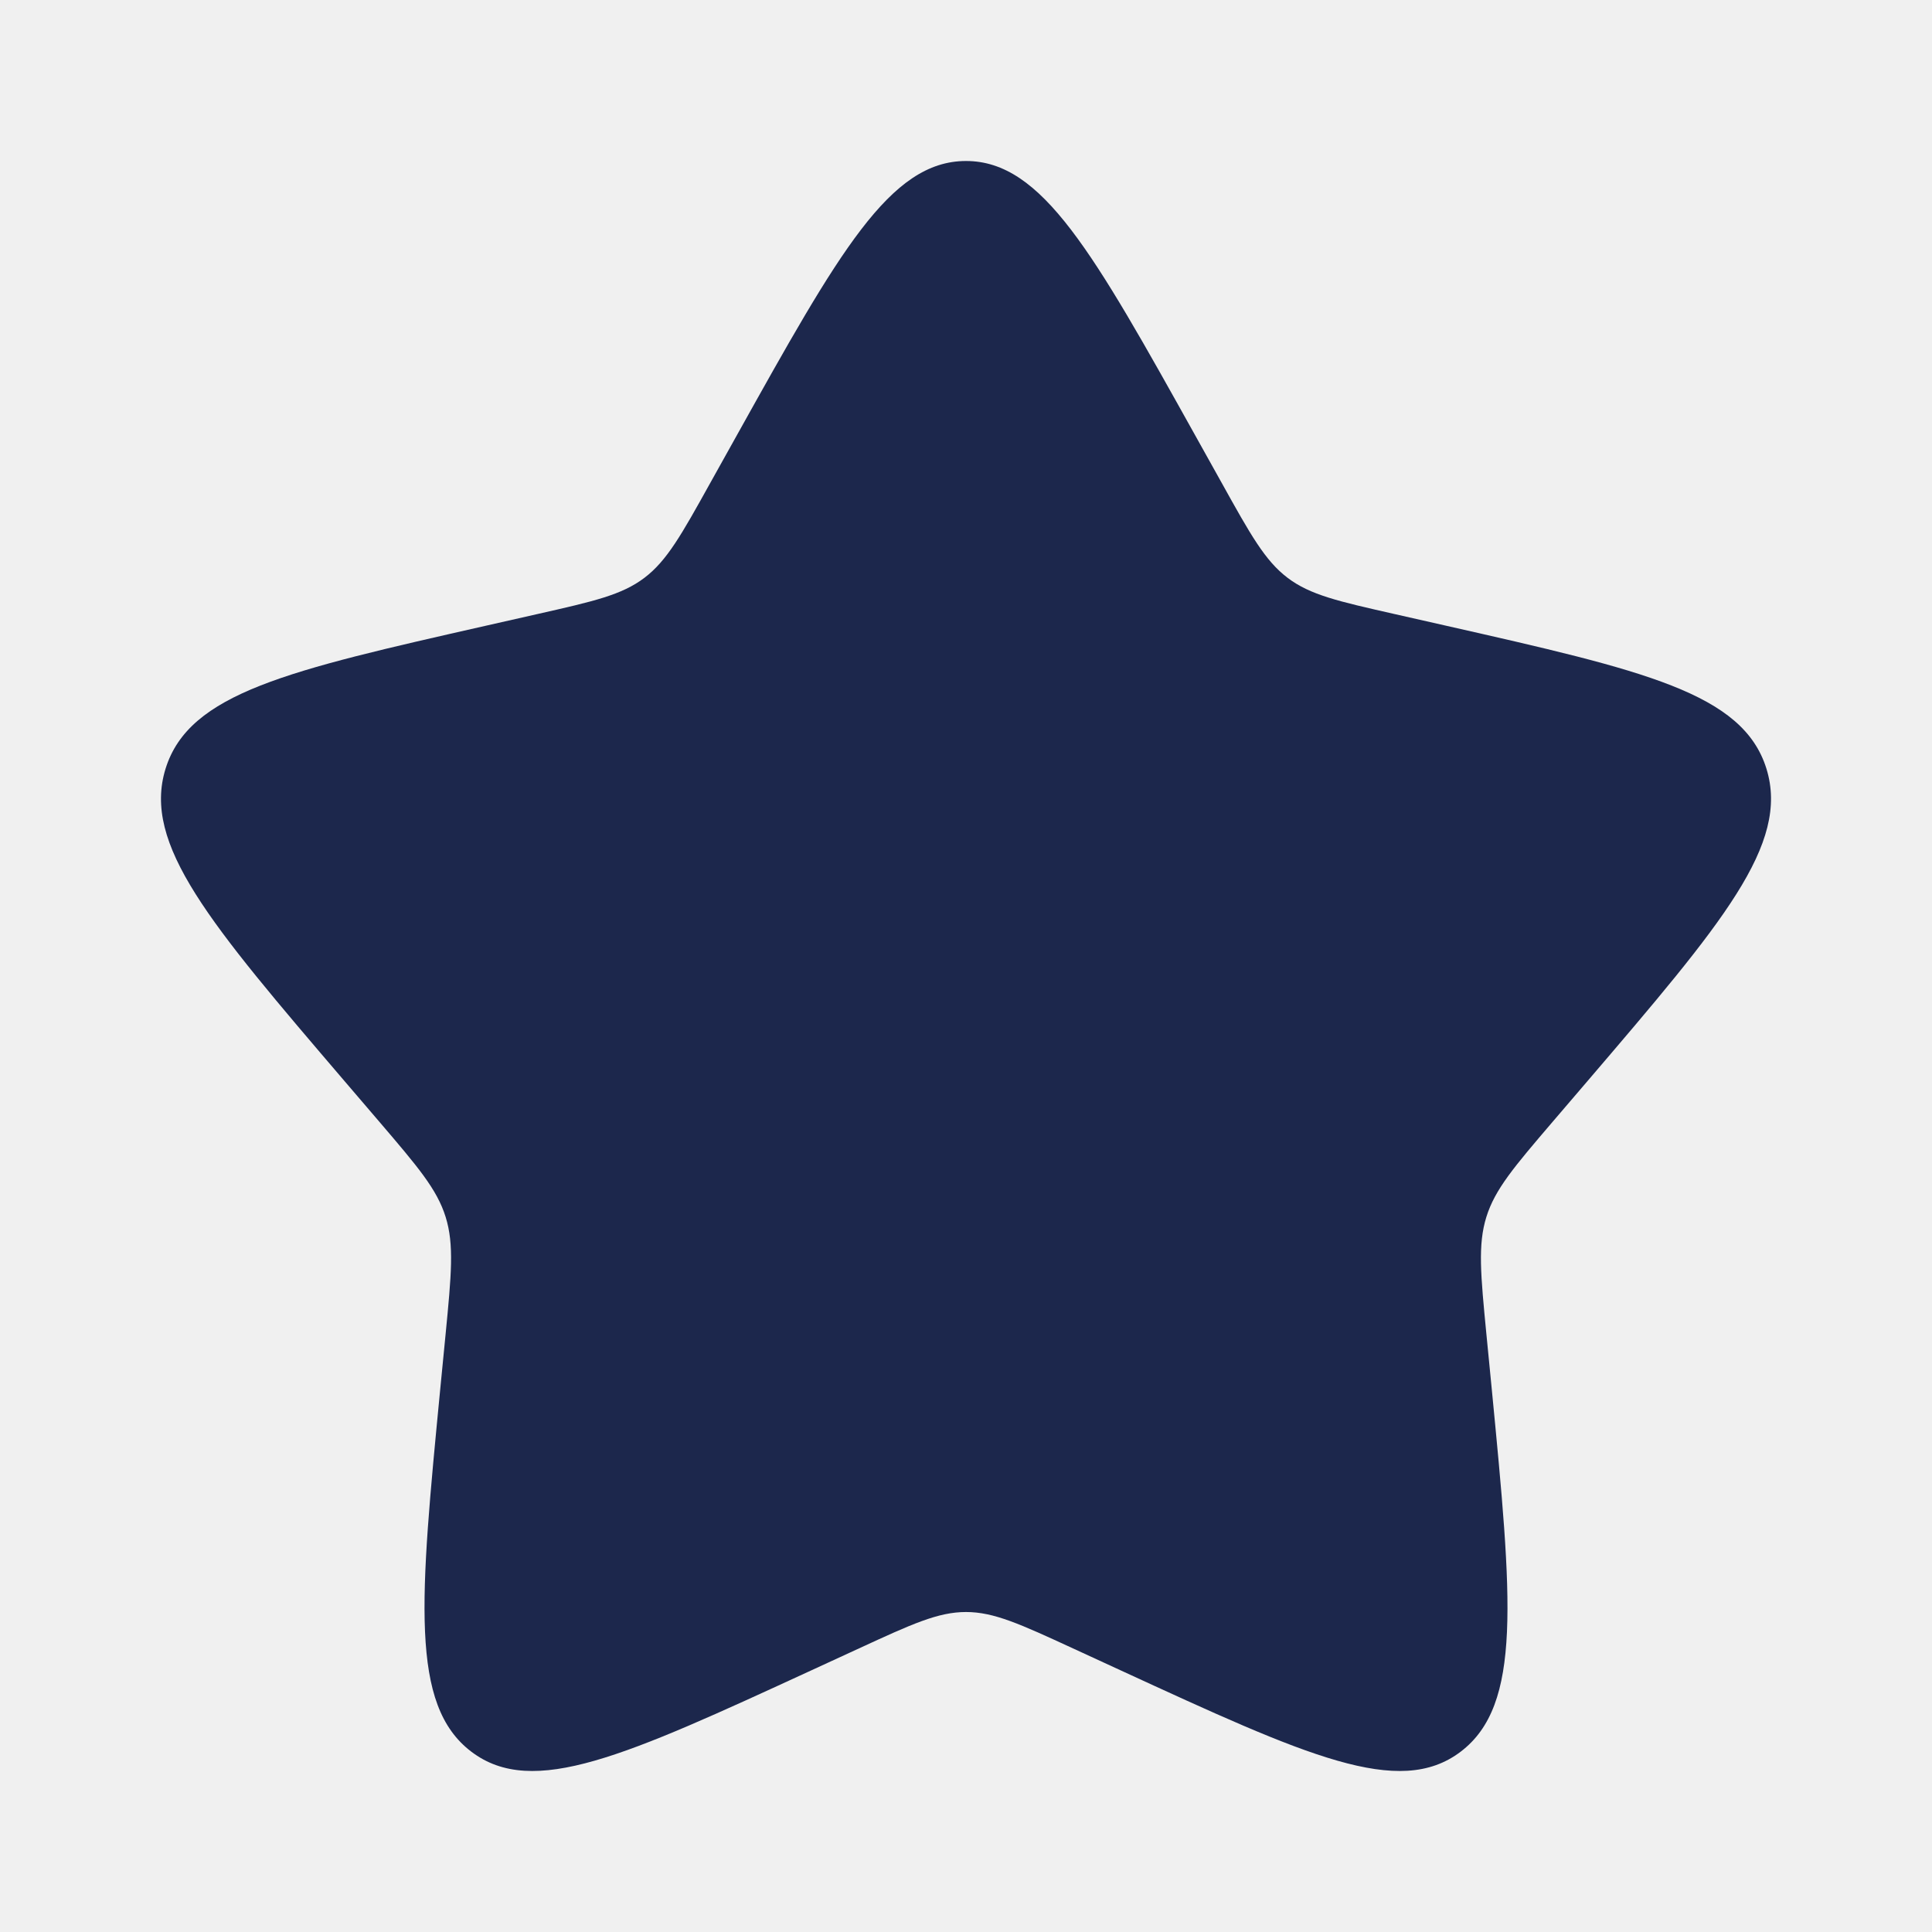
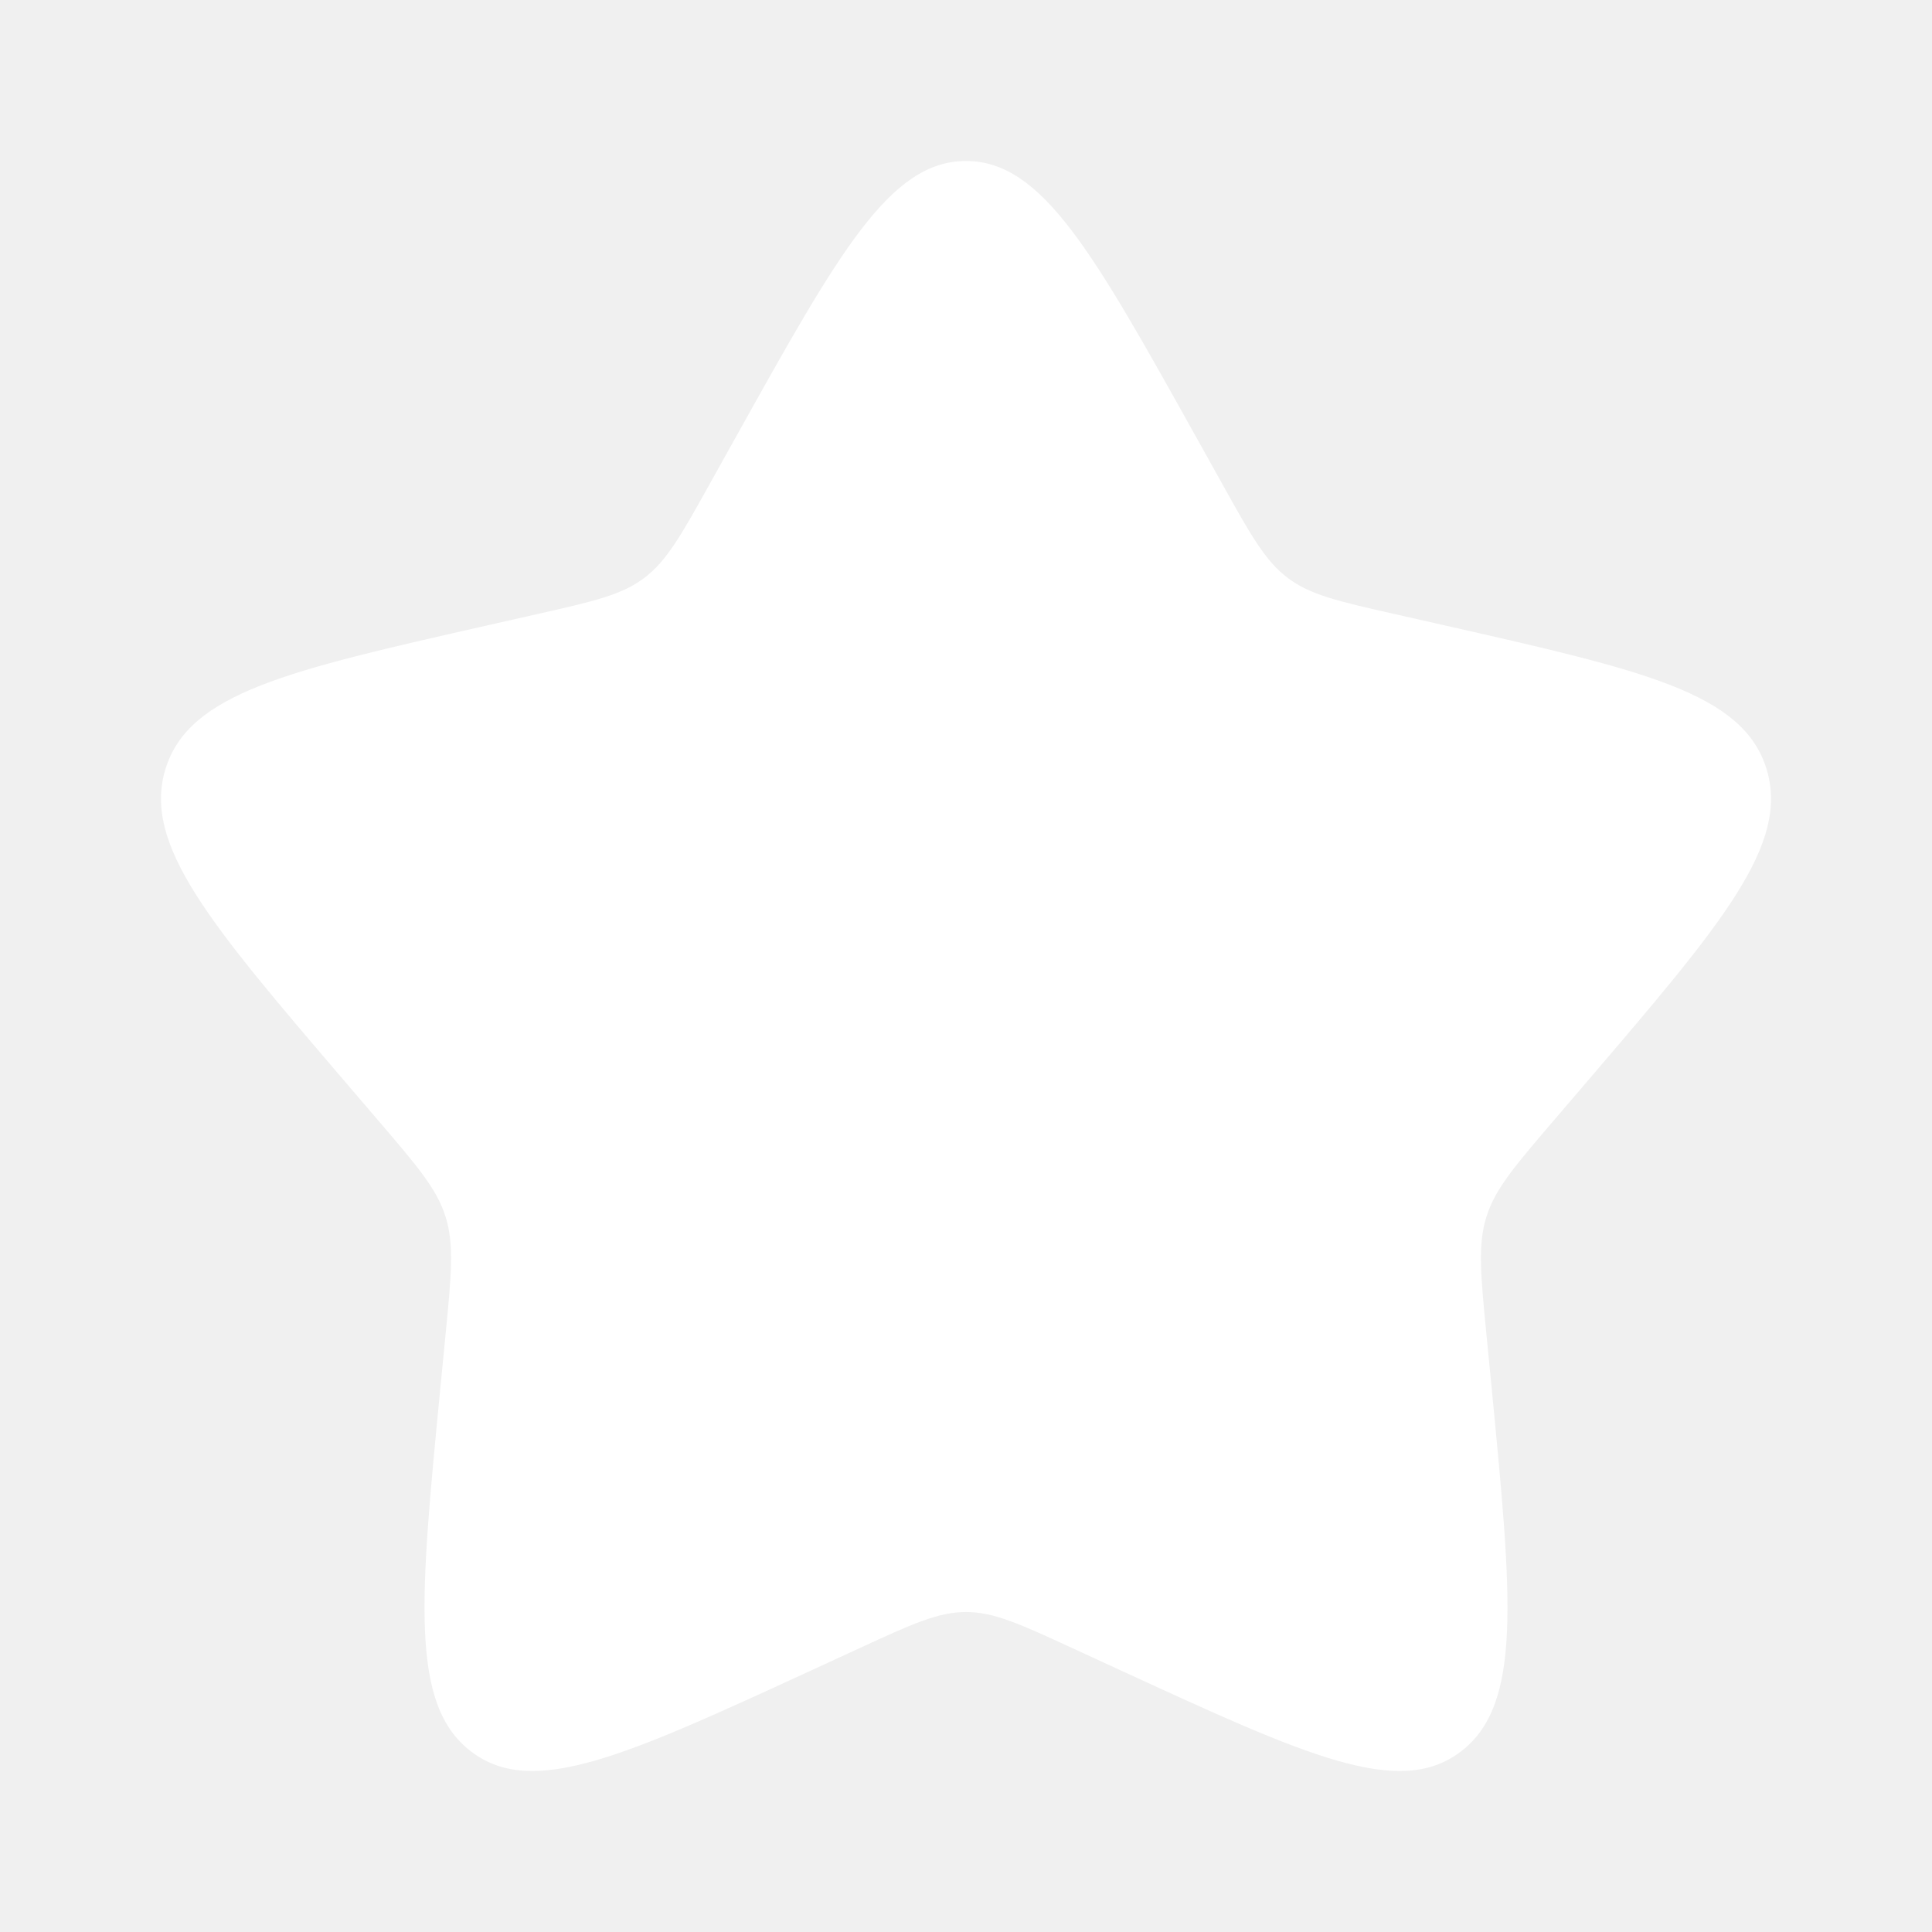
<svg xmlns="http://www.w3.org/2000/svg" width="800px" height="800px" viewBox="0 0 24 24" fill="none">
-   <path d="M9.153 5.408C10.42 3.136 11.053 2 12 2C12.947 2 13.58 3.136 14.847 5.408L15.175 5.996C15.534 6.642 15.714 6.965 15.995 7.178C16.276 7.391 16.625 7.47 17.324 7.628L17.96 7.772C20.42 8.329 21.65 8.607 21.943 9.548C22.235 10.489 21.397 11.469 19.72 13.43L19.286 13.937C18.81 14.494 18.571 14.773 18.464 15.118C18.357 15.462 18.393 15.834 18.465 16.578L18.531 17.254C18.784 19.871 18.911 21.179 18.145 21.76C17.379 22.342 16.227 21.811 13.924 20.751L13.329 20.477C12.674 20.175 12.347 20.025 12 20.025C11.653 20.025 11.326 20.175 10.671 20.477L10.076 20.751C7.773 21.811 6.621 22.342 5.855 21.76C5.089 21.179 5.216 19.871 5.469 17.254L5.535 16.578C5.607 15.834 5.643 15.462 5.536 15.118C5.429 14.773 5.19 14.494 4.714 13.937L4.28 13.43C2.603 11.469 1.765 10.489 2.057 9.548C2.35 8.607 3.58 8.329 6.04 7.772L6.676 7.628C7.375 7.47 7.724 7.391 8.005 7.178C8.286 6.965 8.466 6.642 8.825 5.996L9.153 5.408Z" fill="#1C274C" />
+   <path d="M9.153 5.408C10.42 3.136 11.053 2 12 2C12.947 2 13.58 3.136 14.847 5.408L15.175 5.996C15.534 6.642 15.714 6.965 15.995 7.178C16.276 7.391 16.625 7.47 17.324 7.628L17.96 7.772C20.42 8.329 21.65 8.607 21.943 9.548C22.235 10.489 21.397 11.469 19.72 13.43L19.286 13.937C18.81 14.494 18.571 14.773 18.464 15.118C18.357 15.462 18.393 15.834 18.465 16.578L18.531 17.254C18.784 19.871 18.911 21.179 18.145 21.76C17.379 22.342 16.227 21.811 13.924 20.751L13.329 20.477C12.674 20.175 12.347 20.025 12 20.025C11.653 20.025 11.326 20.175 10.671 20.477L10.076 20.751C7.773 21.811 6.621 22.342 5.855 21.76C5.089 21.179 5.216 19.871 5.469 17.254L5.535 16.578C5.607 15.834 5.643 15.462 5.536 15.118C5.429 14.773 5.19 14.494 4.714 13.937L4.28 13.43C2.603 11.469 1.765 10.489 2.057 9.548C2.35 8.607 3.58 8.329 6.04 7.772L6.676 7.628C7.375 7.47 7.724 7.391 8.005 7.178C8.286 6.965 8.466 6.642 8.825 5.996L9.153 5.408Z" fill="#ffffff" />
</svg>
